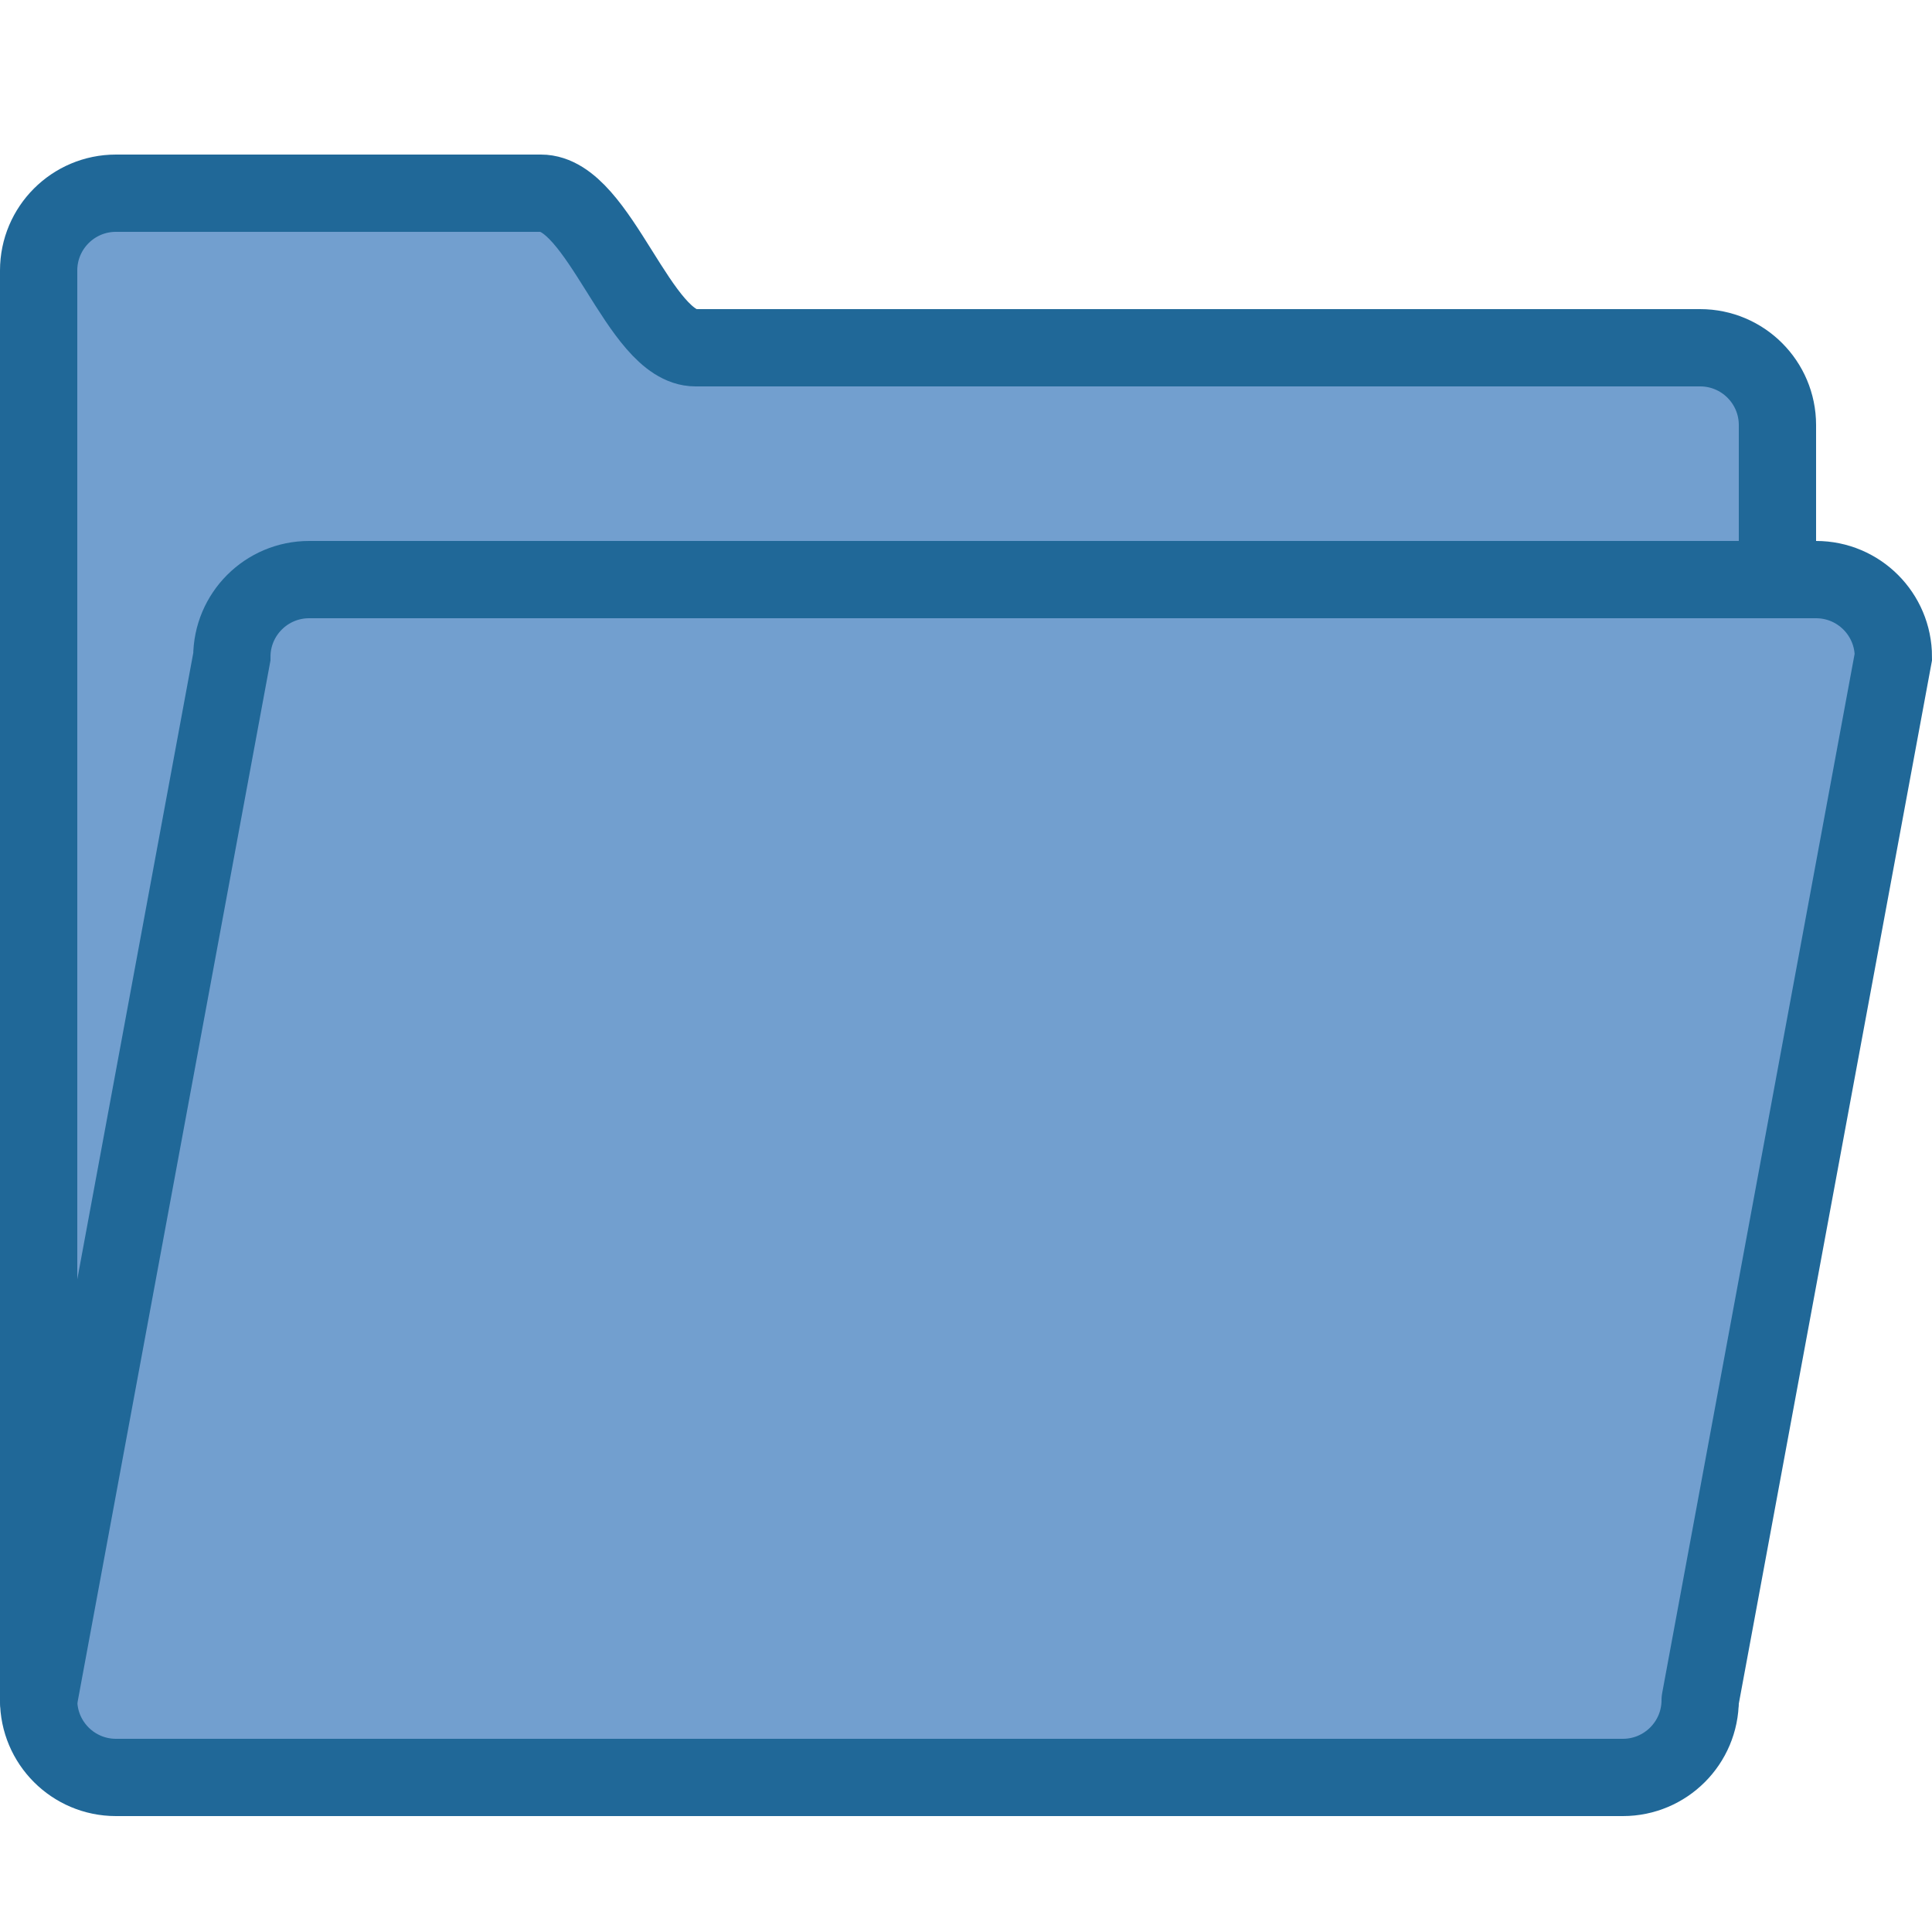
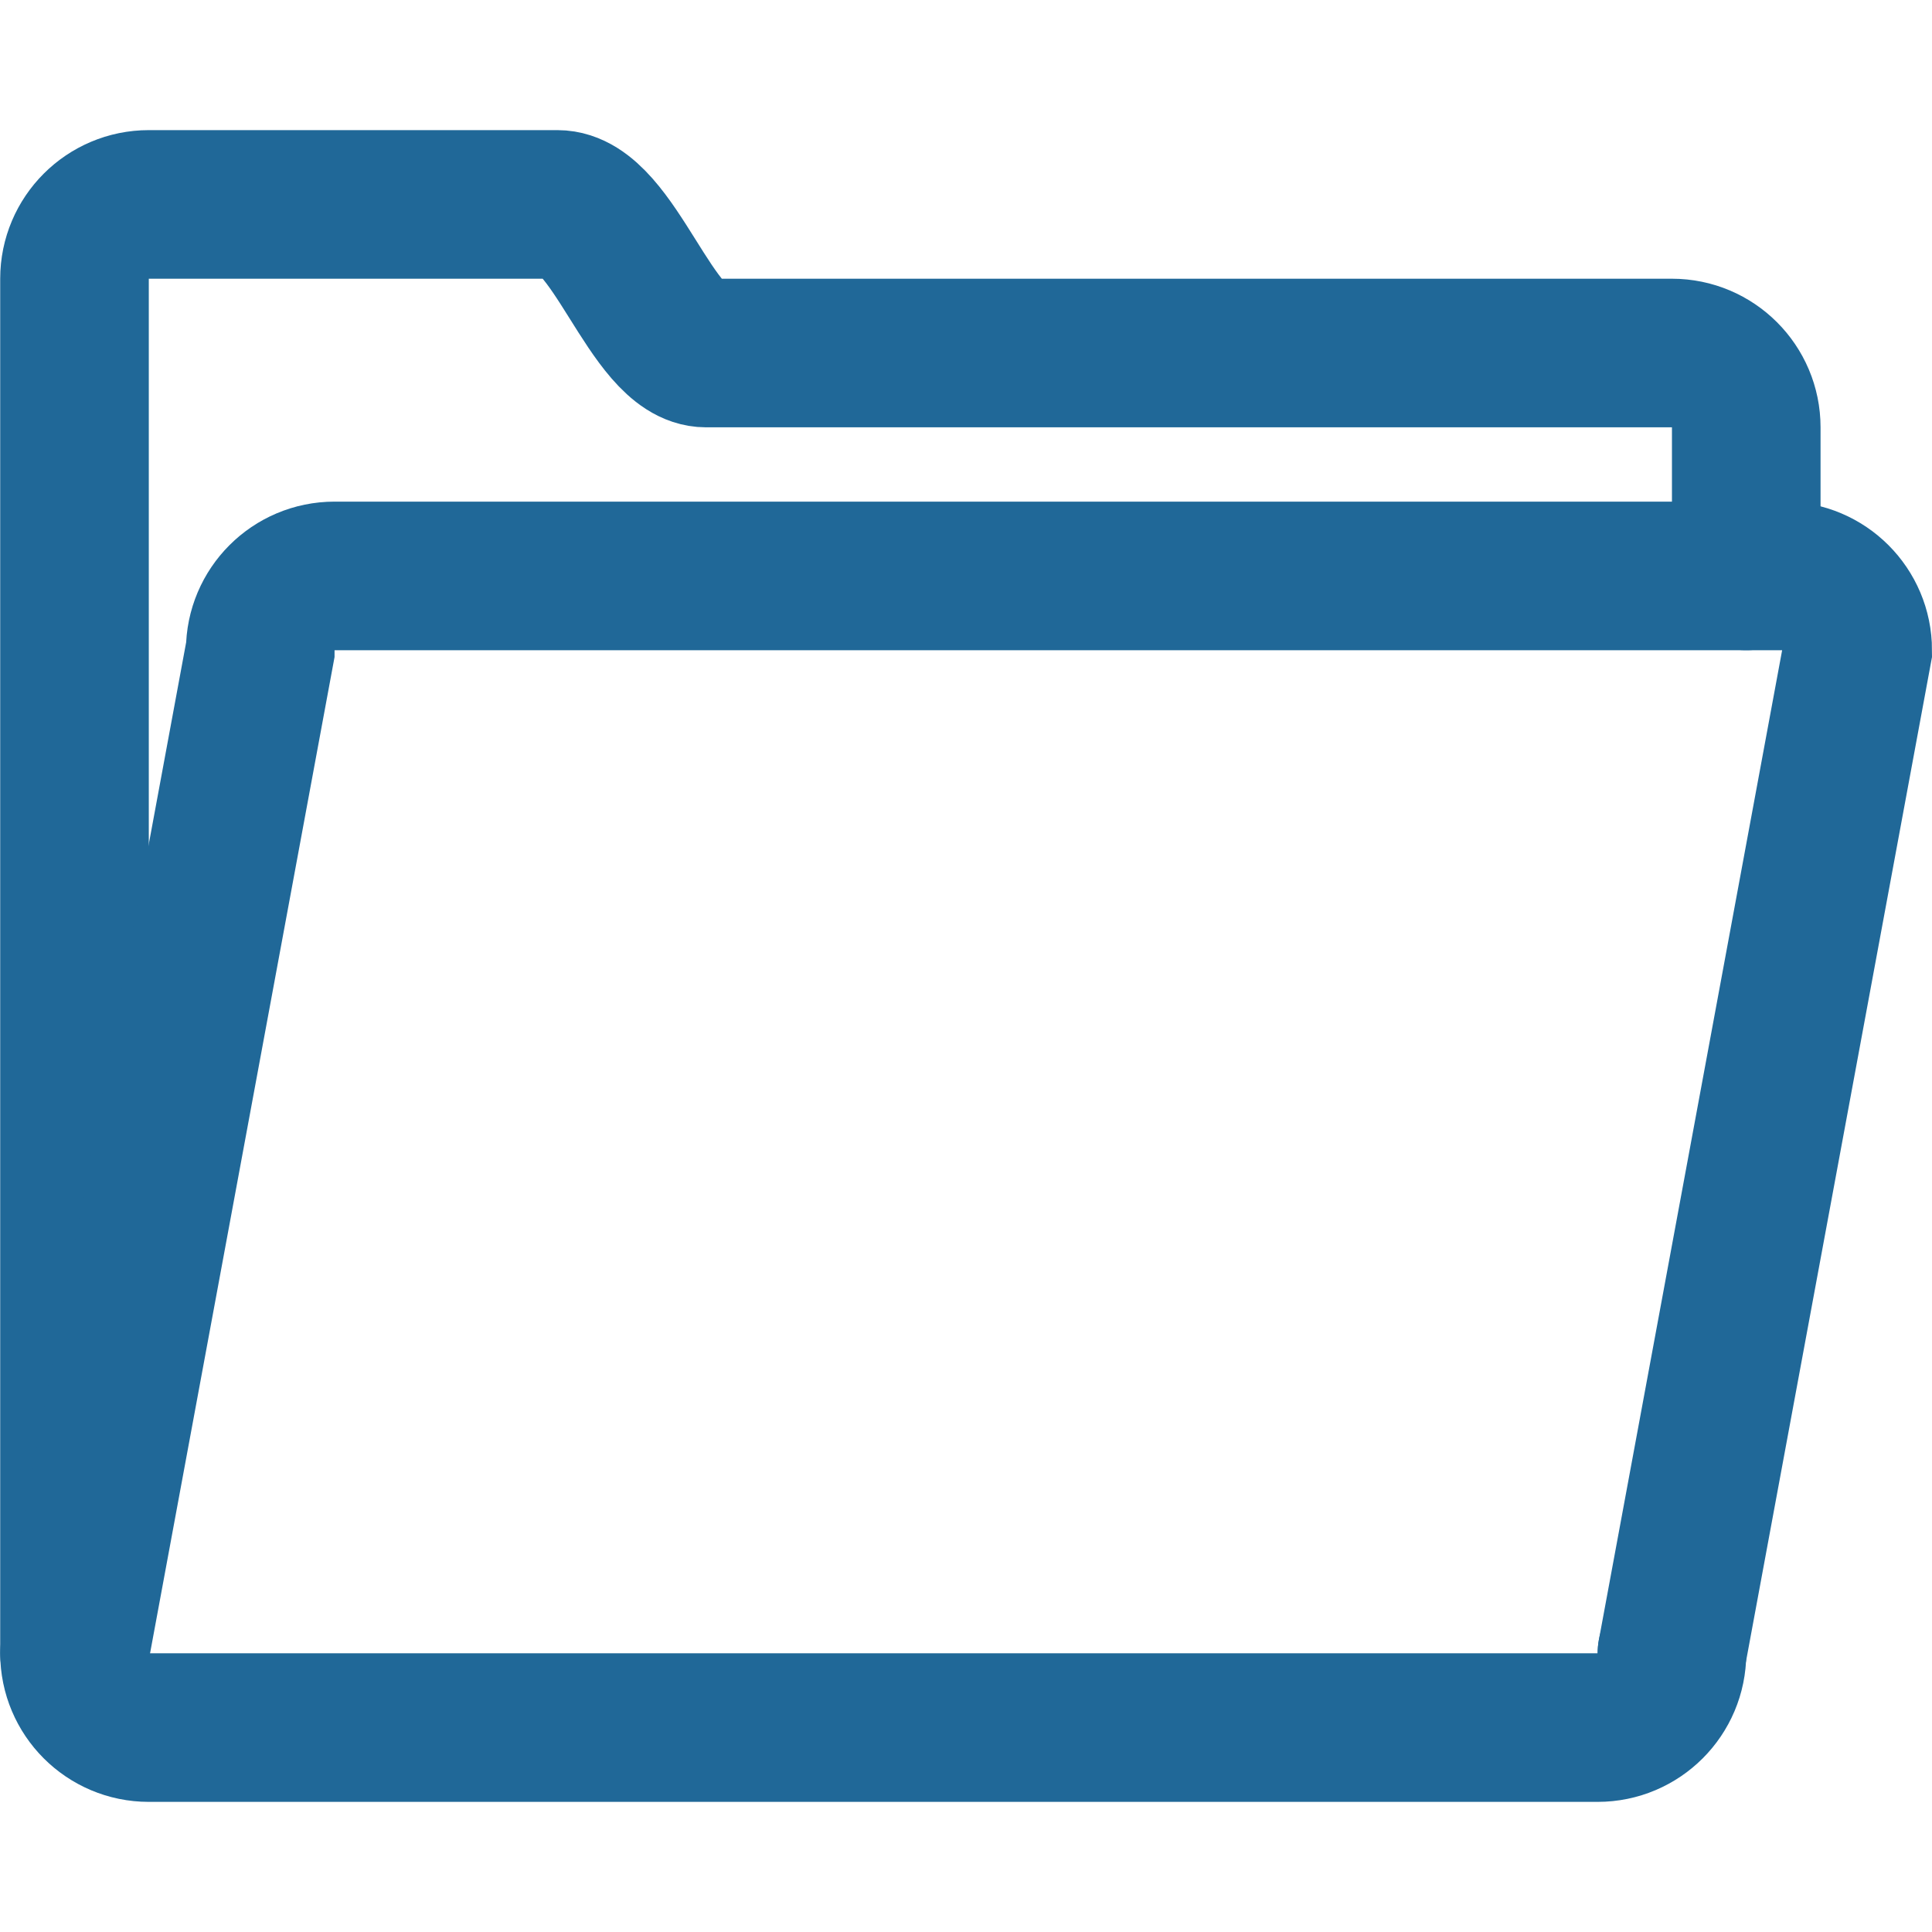
<svg xmlns="http://www.w3.org/2000/svg" enable-background="new 0 0 50 50" height="50px" id="Layer_1" version="1.1" viewBox="0 0 50 50" width="50px" xml:space="preserve">
  <defs id="defs11" />
-   <path d="M46,15v-4  c0-1.104-0.896-2-2-2c0,0-24.648,0-26,0c-1.469,0-2.484-4-4-4H3C1.896,5,1,5.896,1,7v4v29v4c0,1.104,0.896,2,2,2h39  c1.104,0,2-0.896,2-2" fill="none" stroke="#000000" stroke-linecap="round" stroke-miterlimit="10" stroke-width="2" id="path4" style="fill:#729fcf;fill-opacity:1;stroke:#206898;stroke-opacity:1" />
-   <path d="M1,44l5-27  c0-1.104,0.896-2,2-2h39c1.104,0,2,0.896,2,2l-5,27" fill="none" stroke="#000000" stroke-linecap="round" stroke-miterlimit="10" stroke-width="2" id="path6" style="fill:#729fcf;fill-opacity:1;stroke:#206898;stroke-opacity:1" />
+   <g id="g818" transform="matrix(0.9614395,0,0,0.9614395,0.9665835,0.4832917)">
+     <path style="fill:none;fill-opacity:1;stroke:#206898;stroke-width:4;stroke-linecap:round;stroke-miterlimit:10;stroke-dasharray:none;stroke-opacity:1" id="path4" stroke-miterlimit="10" d="M 46,15 V 11 C 46,9.896 45.104,9 44,9 44,9 19.352,9 18,9 16.531,9 15.516,5 14,5 H 3 C 1.896,5 1,5.896 1,7 v 4 29 4 c 0,1.104 0.896,2 2,2 h 39 c 1.104,0 2,-0.896 2,-2" />
+     <path style="fill:none;fill-opacity:1;stroke:#206898;stroke-width:4;stroke-linecap:round;stroke-miterlimit:10;stroke-dasharray:none;stroke-opacity:1" id="path6" stroke-miterlimit="10" d="M 1,44 6,17 c 0,-1.104 0.896,-2 2,-2 h 39 c 1.104,0 2,0.896 2,2 l -5,27" />
+   </g>
</svg>
